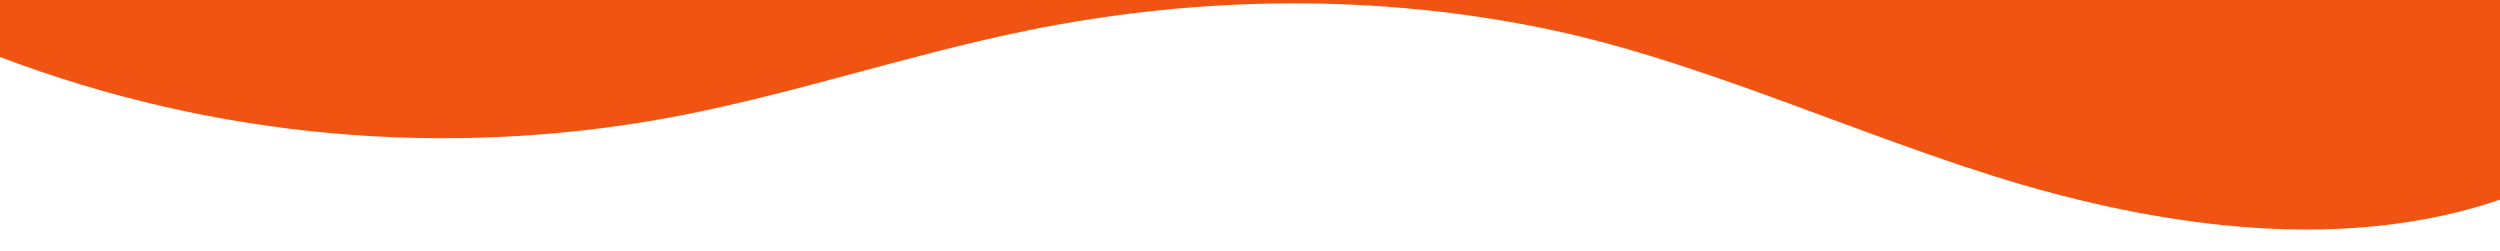
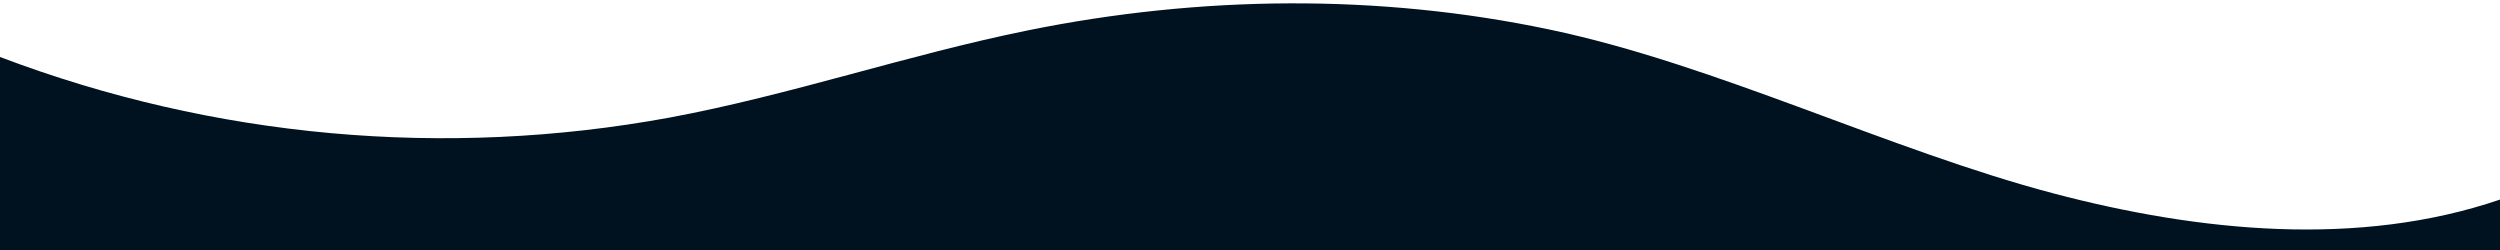
- <svg xmlns="http://www.w3.org/2000/svg" data-name="Layer 1" viewBox="0 0 1200 120" preserveAspectRatio="none">
-   <path d="M321.39,56.44c58-10.79,114.16-30.13,172-41.86,82.39-16.72,168.19-17.73,250.45-.39C823.78,31,906.67,72,985.66,92.83c70.05,18.48,146.53,26.09,214.34,3V0H0V27.35A600.21,600.21,0,0,0,321.39,56.44Z" class="shape-fill" fill="#F15412" fill-opacity="1" />
+ <svg xmlns="http://www.w3.org/2000/svg" data-v-6da3ec0c="" data-name="Layer 1" viewBox="0 0 1200 120" preserveAspectRatio="none" class="" style="width: calc(113% + 1.3px); height: 189px; transform: rotateY(180deg);">
+   <path data-v-6da3ec0c="" d="M985.66,92.83C906.67,72,823.78,31,743.84,14.19c-82.26-17.34-168.06-16.33-250.45.39-57.84,11.73-114,31.07-172,41.86A600.21,600.21,0,0,1,0,27.35V120H1200V95.8C1132.19,118.92,1055.71,111.31,985.66,92.83Z" class="shape-fill" style="fill: rgb(0, 18, 32);" />
</svg>
